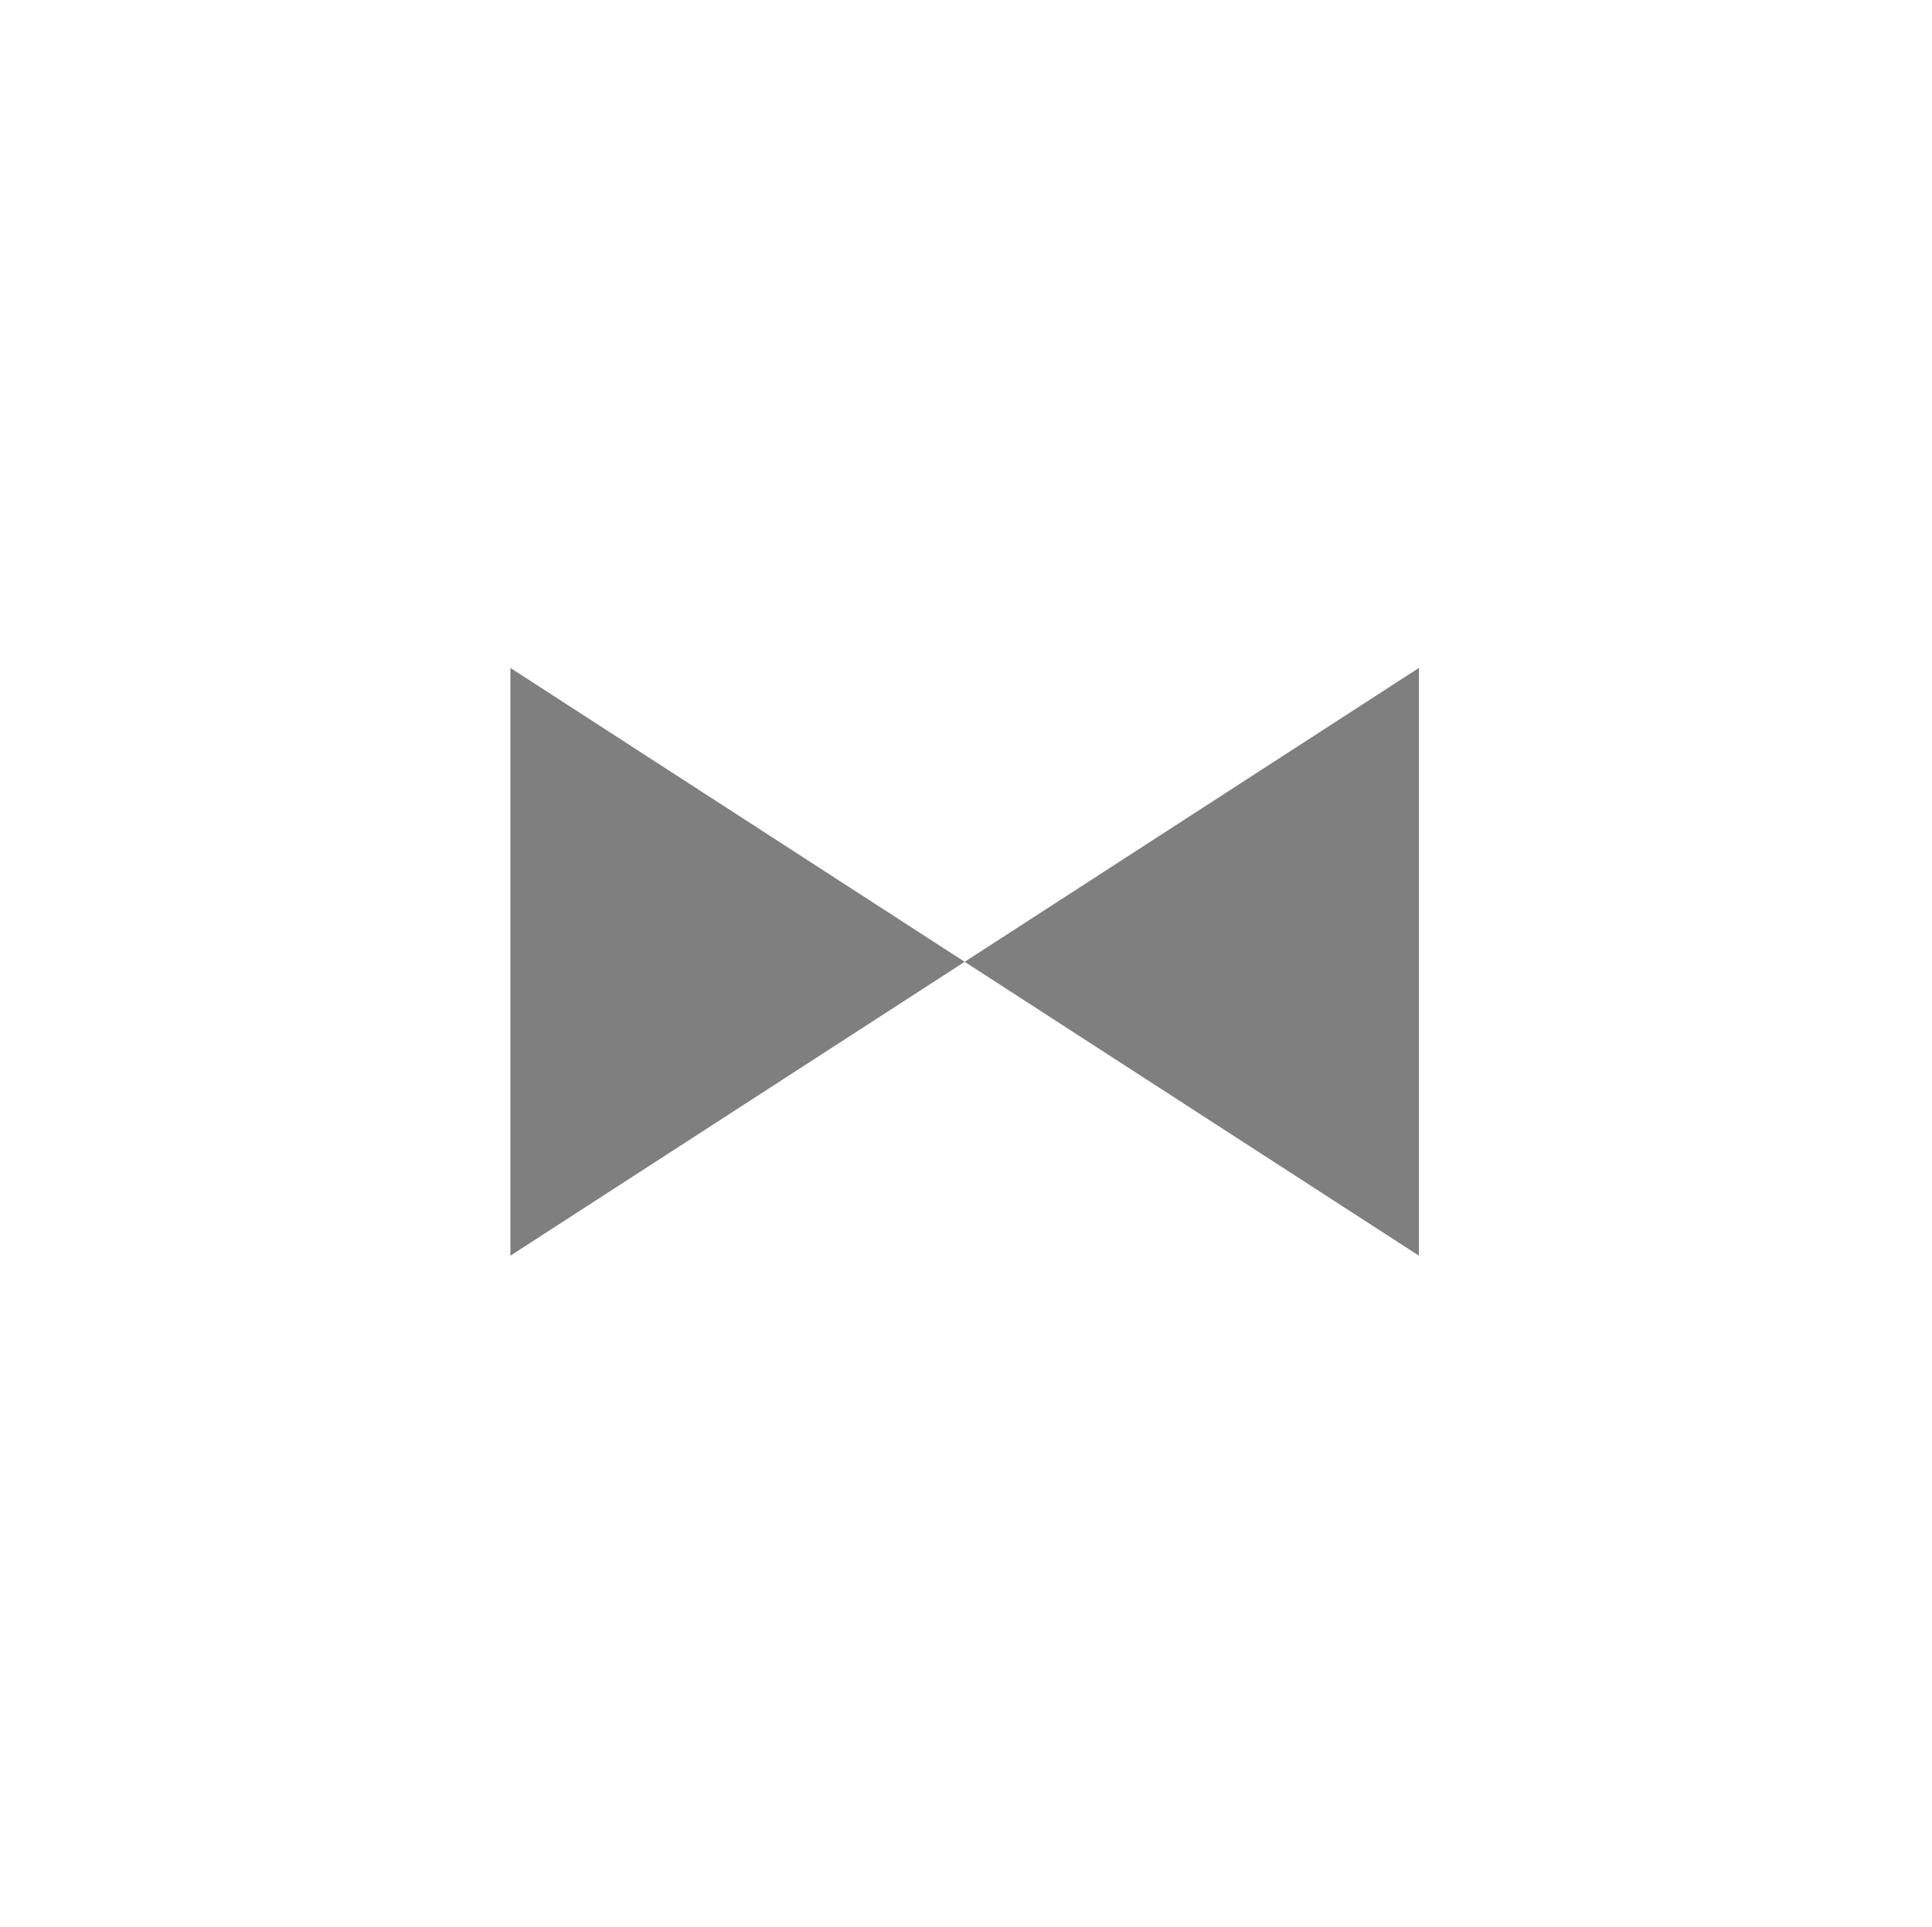
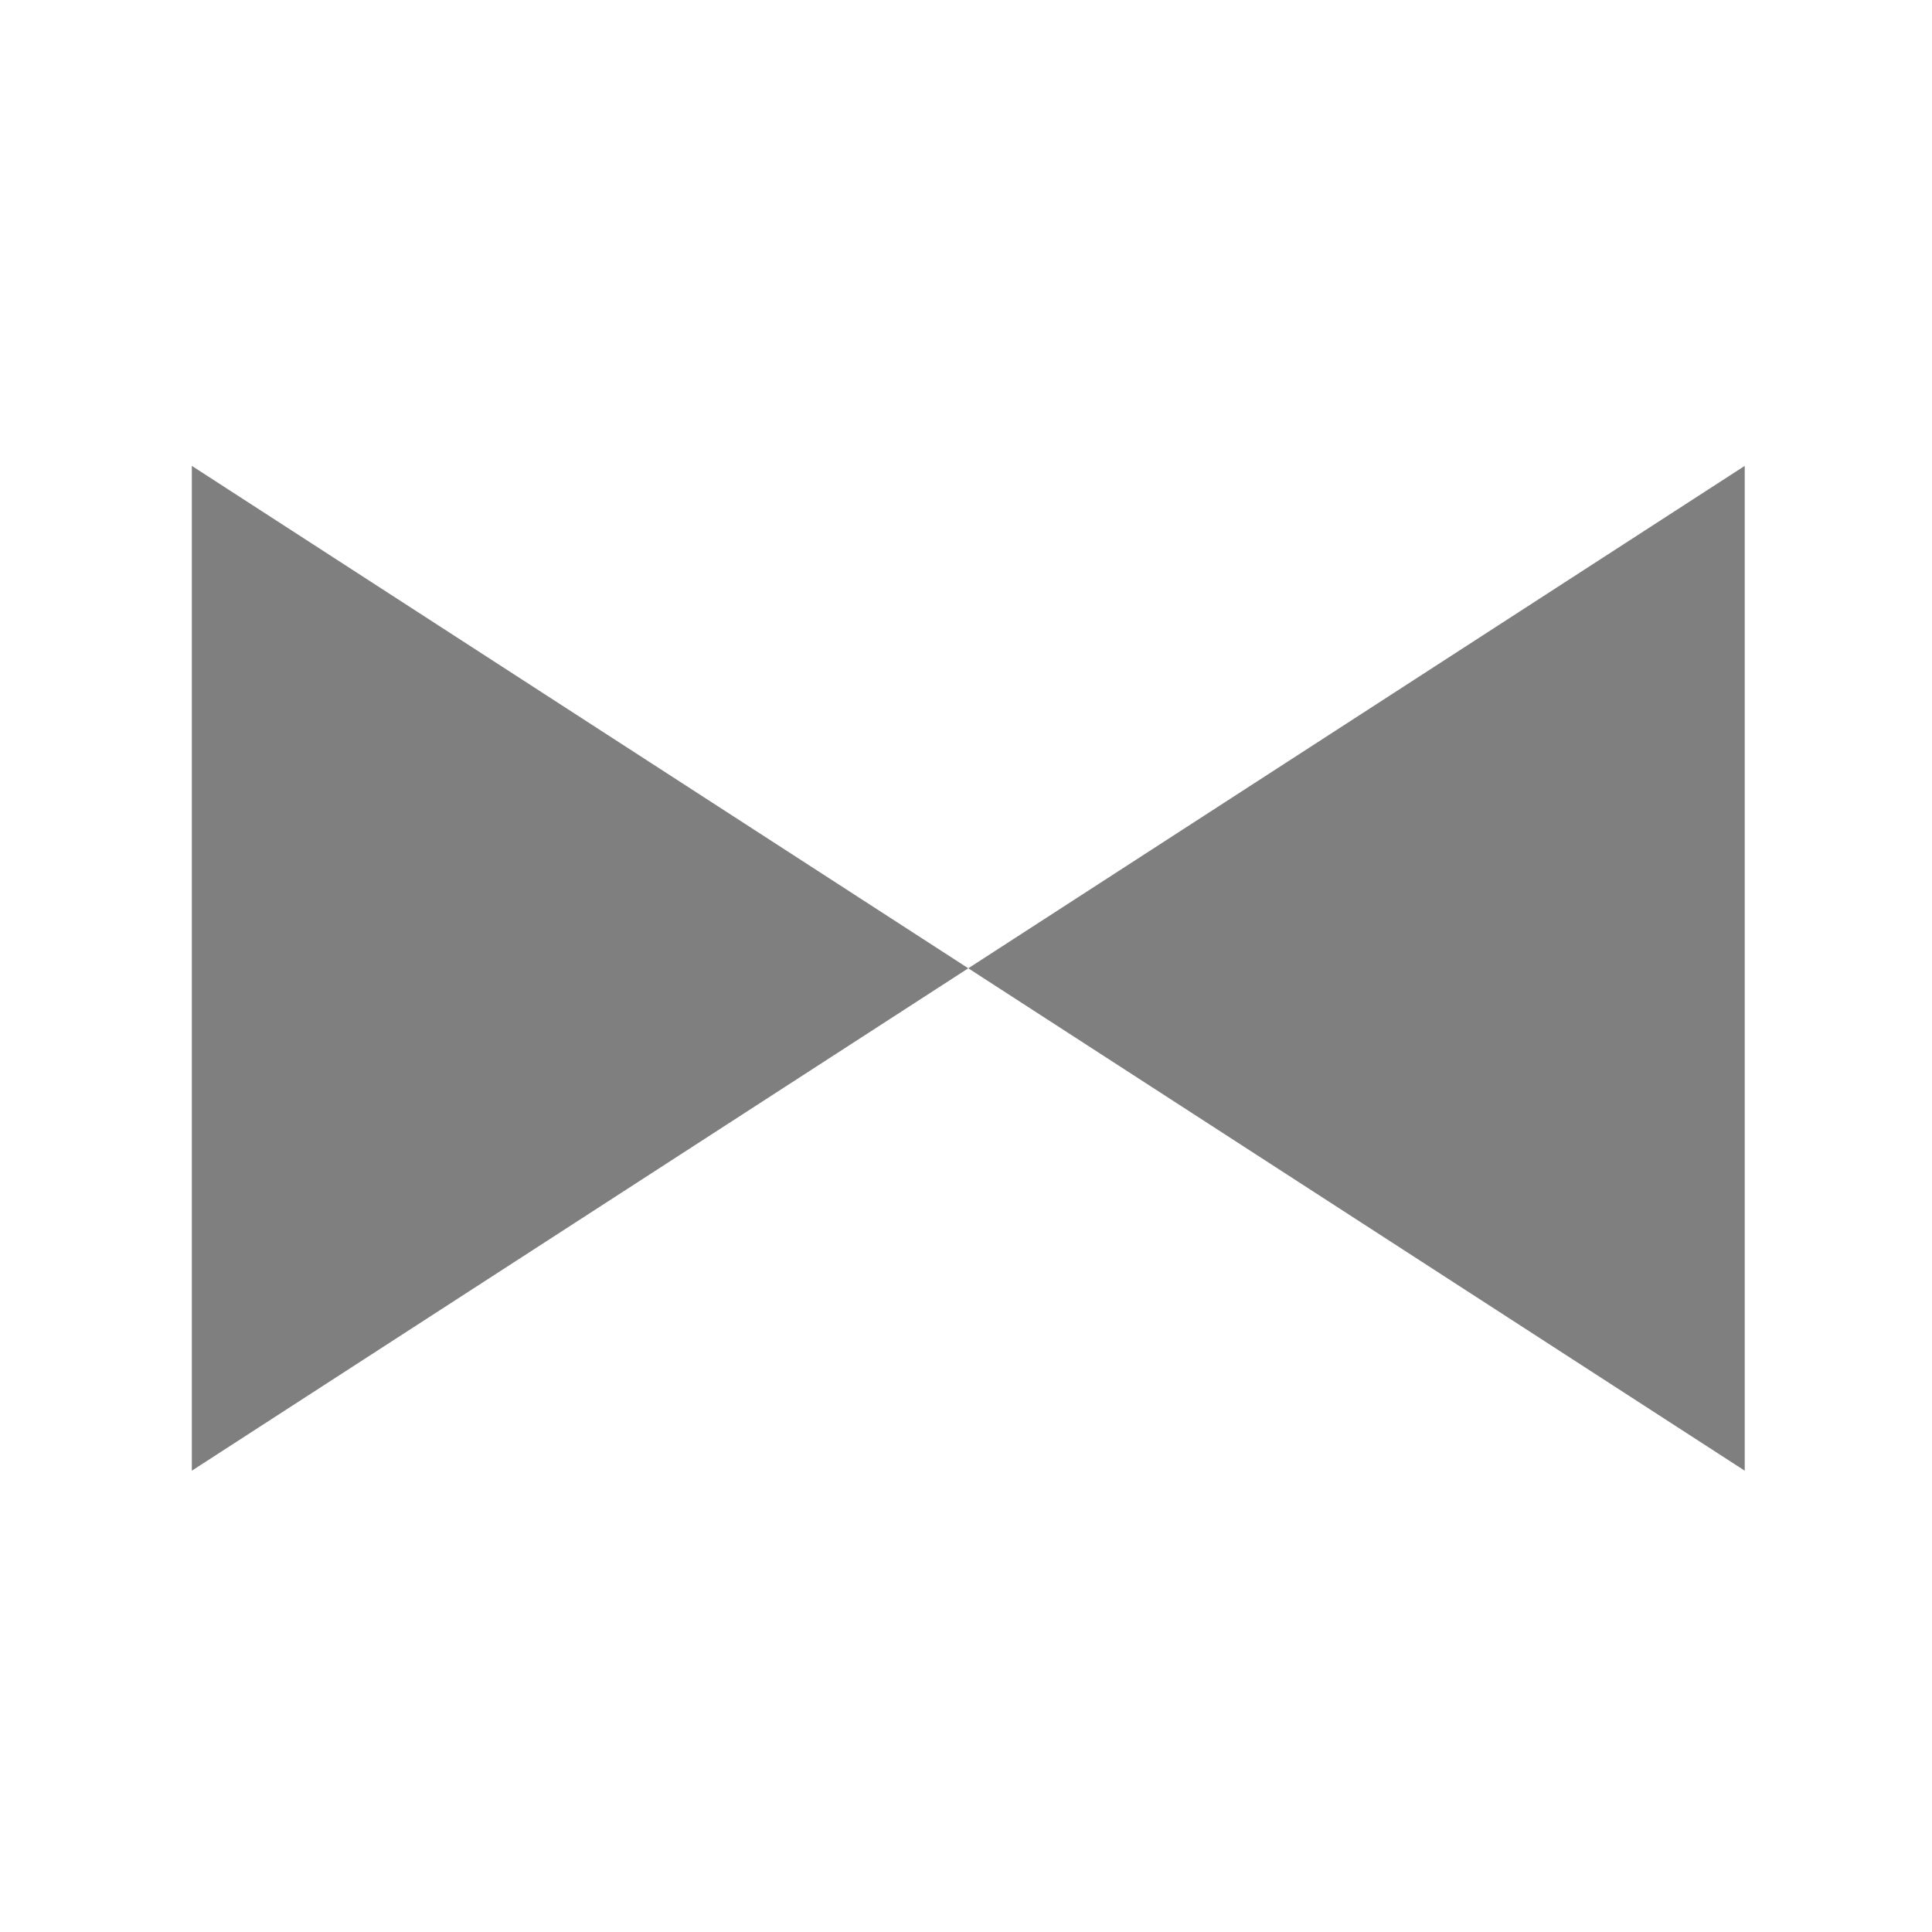
- <svg xmlns="http://www.w3.org/2000/svg" version="1.2" baseProfile="tiny" xml:space="preserve" style="shape-rendering:geometricPrecision; fill-rule:evenodd;" width="7.23mm" height="7.21mm" viewBox="-3.61 -3.6 7.23 7.21">
-   <rect class="symbolBox layout" fill="none" x="-3.61" y="3.6" height="7.21" width="7.23" />
-   <rect class="svgBox layout" fill="none" x="-3.61" y="-3.6" height="7.21" width="7.23" />
+ <svg xmlns="http://www.w3.org/2000/svg" version="1.2" baseProfile="tiny" xml:space="preserve" style="shape-rendering:geometricPrecision; fill-rule:evenodd;" width="4.23mm" height="4.23mm" viewBox="-2.12 -2.12 4.23 4.23">
+   <rect class="symbolBox layout" fill="none" x="-2.11" y="-2.11" height="4.22" width="4.22" />
+   <rect class="svgBox layout" fill="none" x="-2.11" y="-2.11" height="4.22" width="4.22" />
  <circle class="f0 sSNDG2" fill="none" style="stroke-width: 0.32; stroke-opacity: 0.5;" cx="0" cy="0" r="2.11" />
  <path d=" M -1.7,-1.1 L -1.7,1.1 L 1.7,-1.1 L 1.7,1.1 L -1.7,-1.1 L -1.7,-1.1" class="fSNDG2" style="stroke-width:0.32; fill-opacity: 0.5;" />
+   <circle class="pivotPoint layout" fill="none" cx="0" cy="0" r="0.2" />
</svg>
